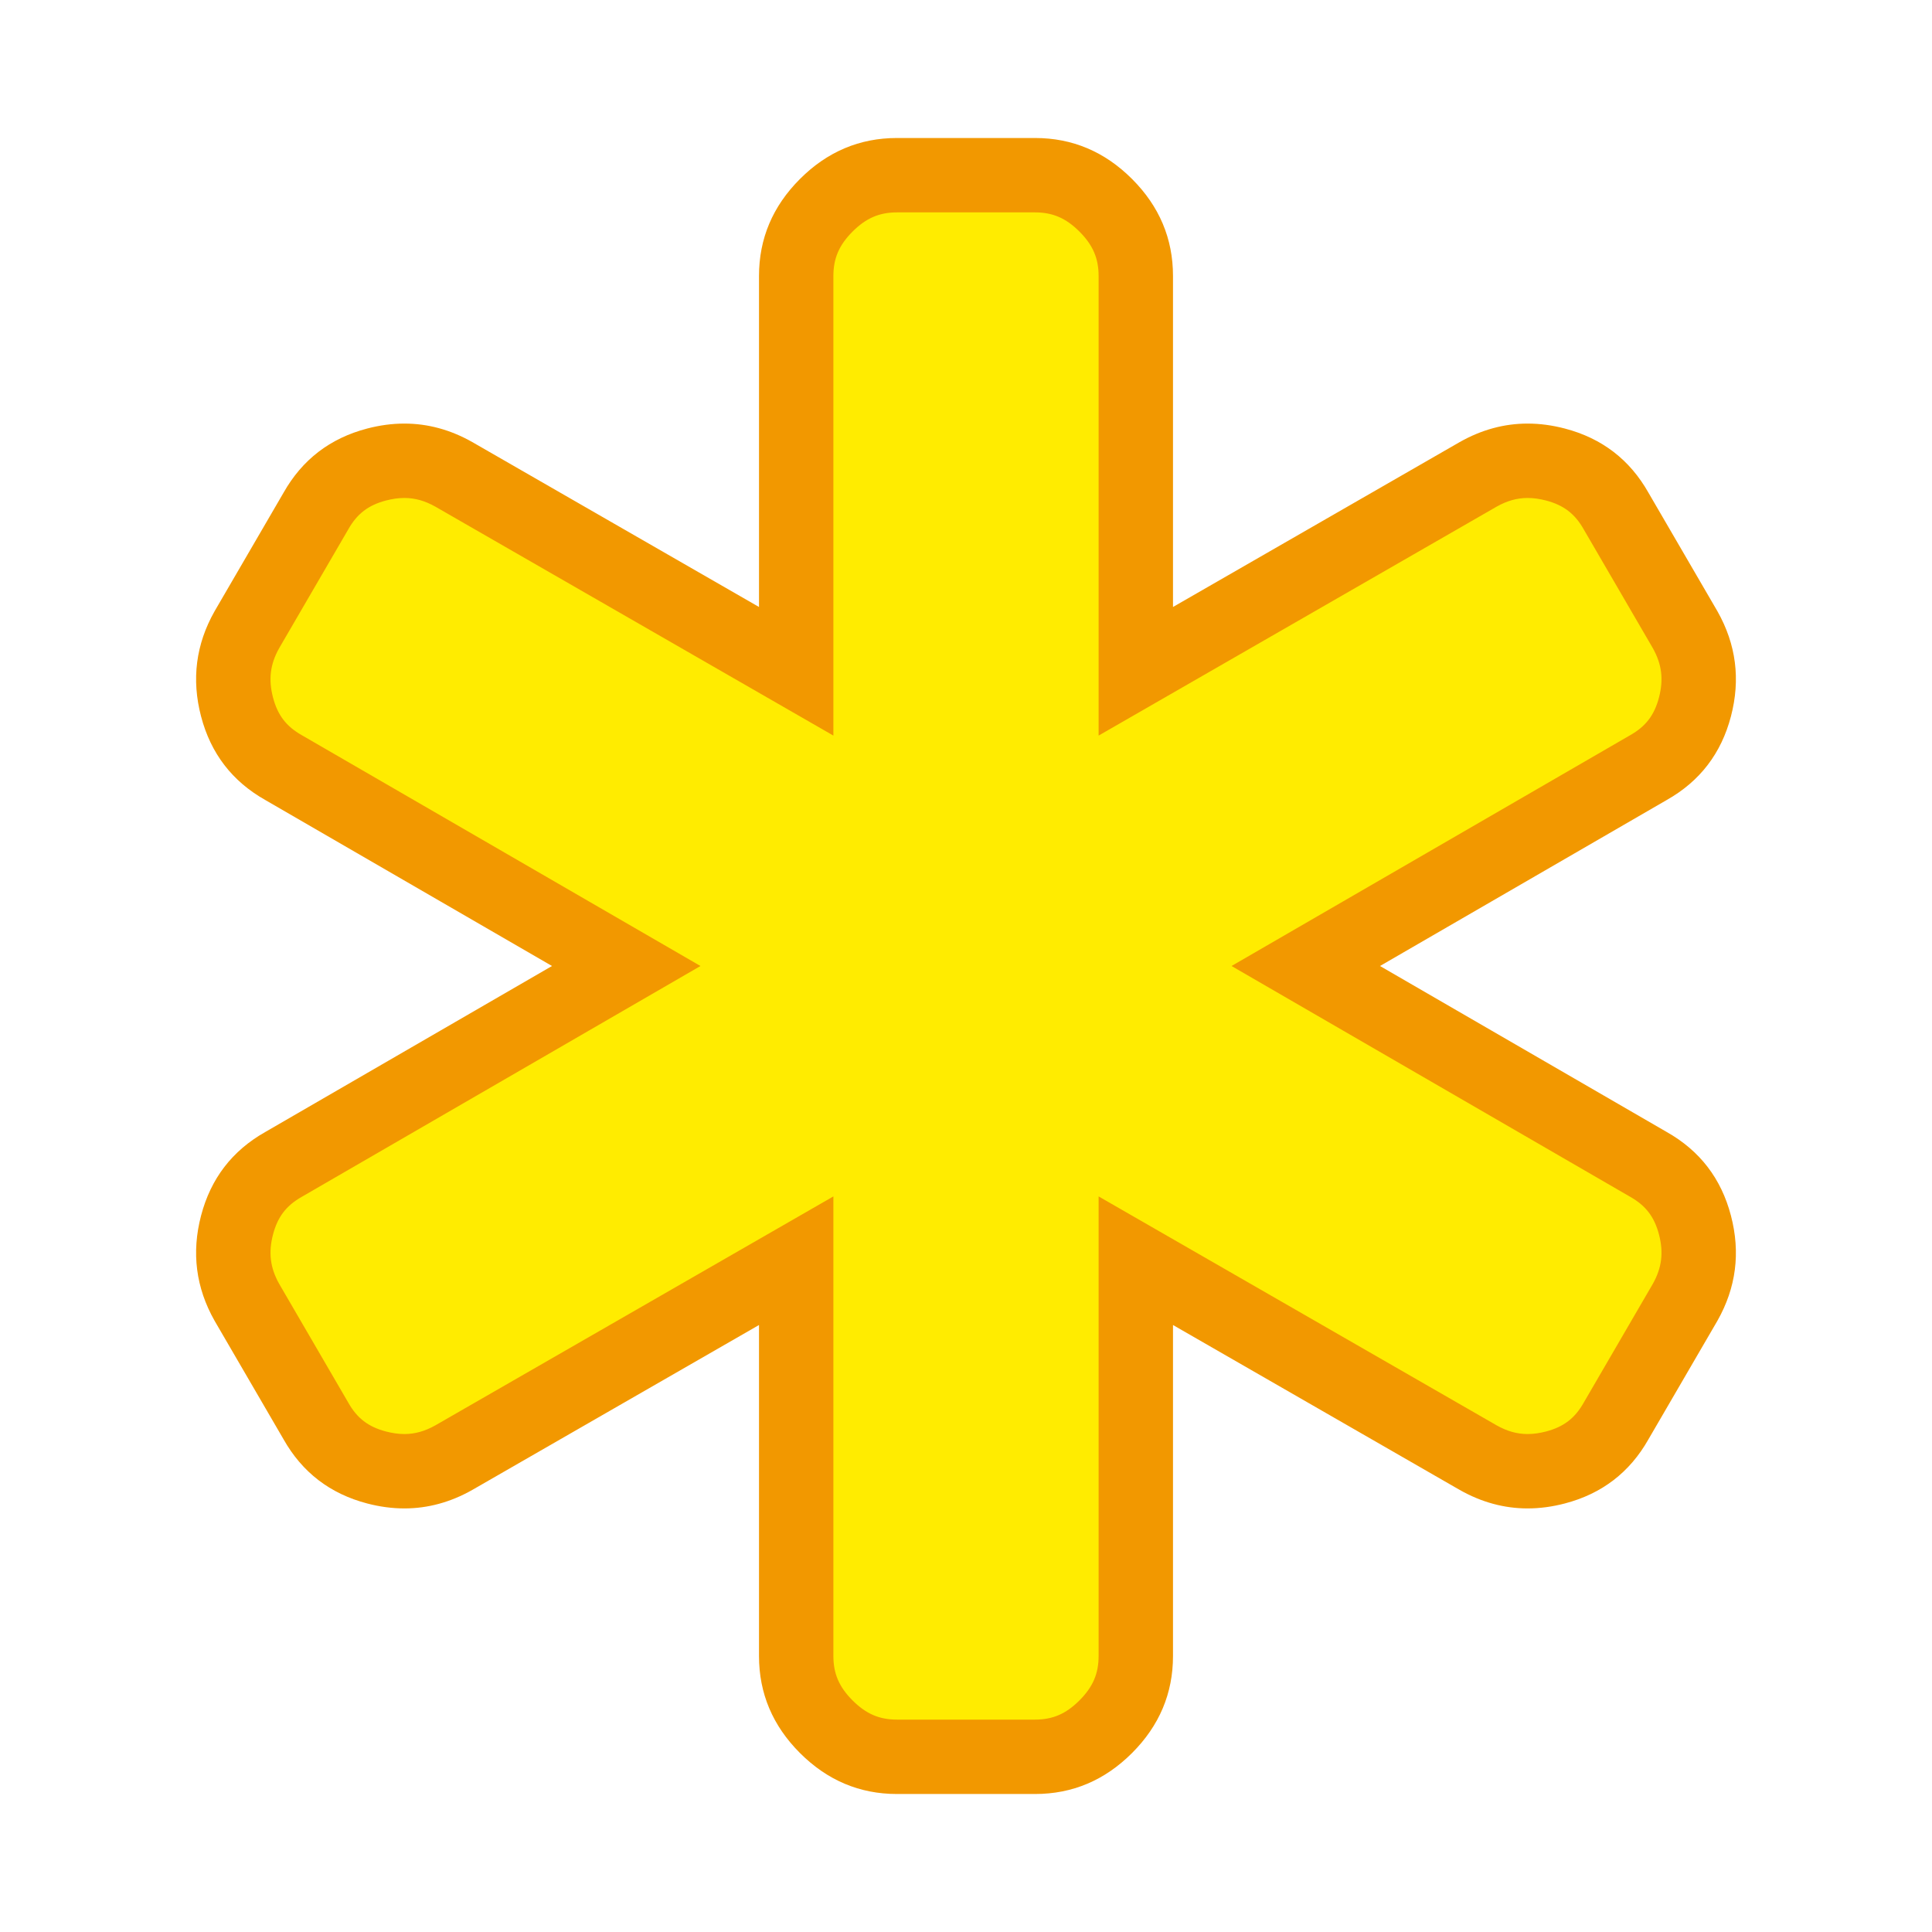
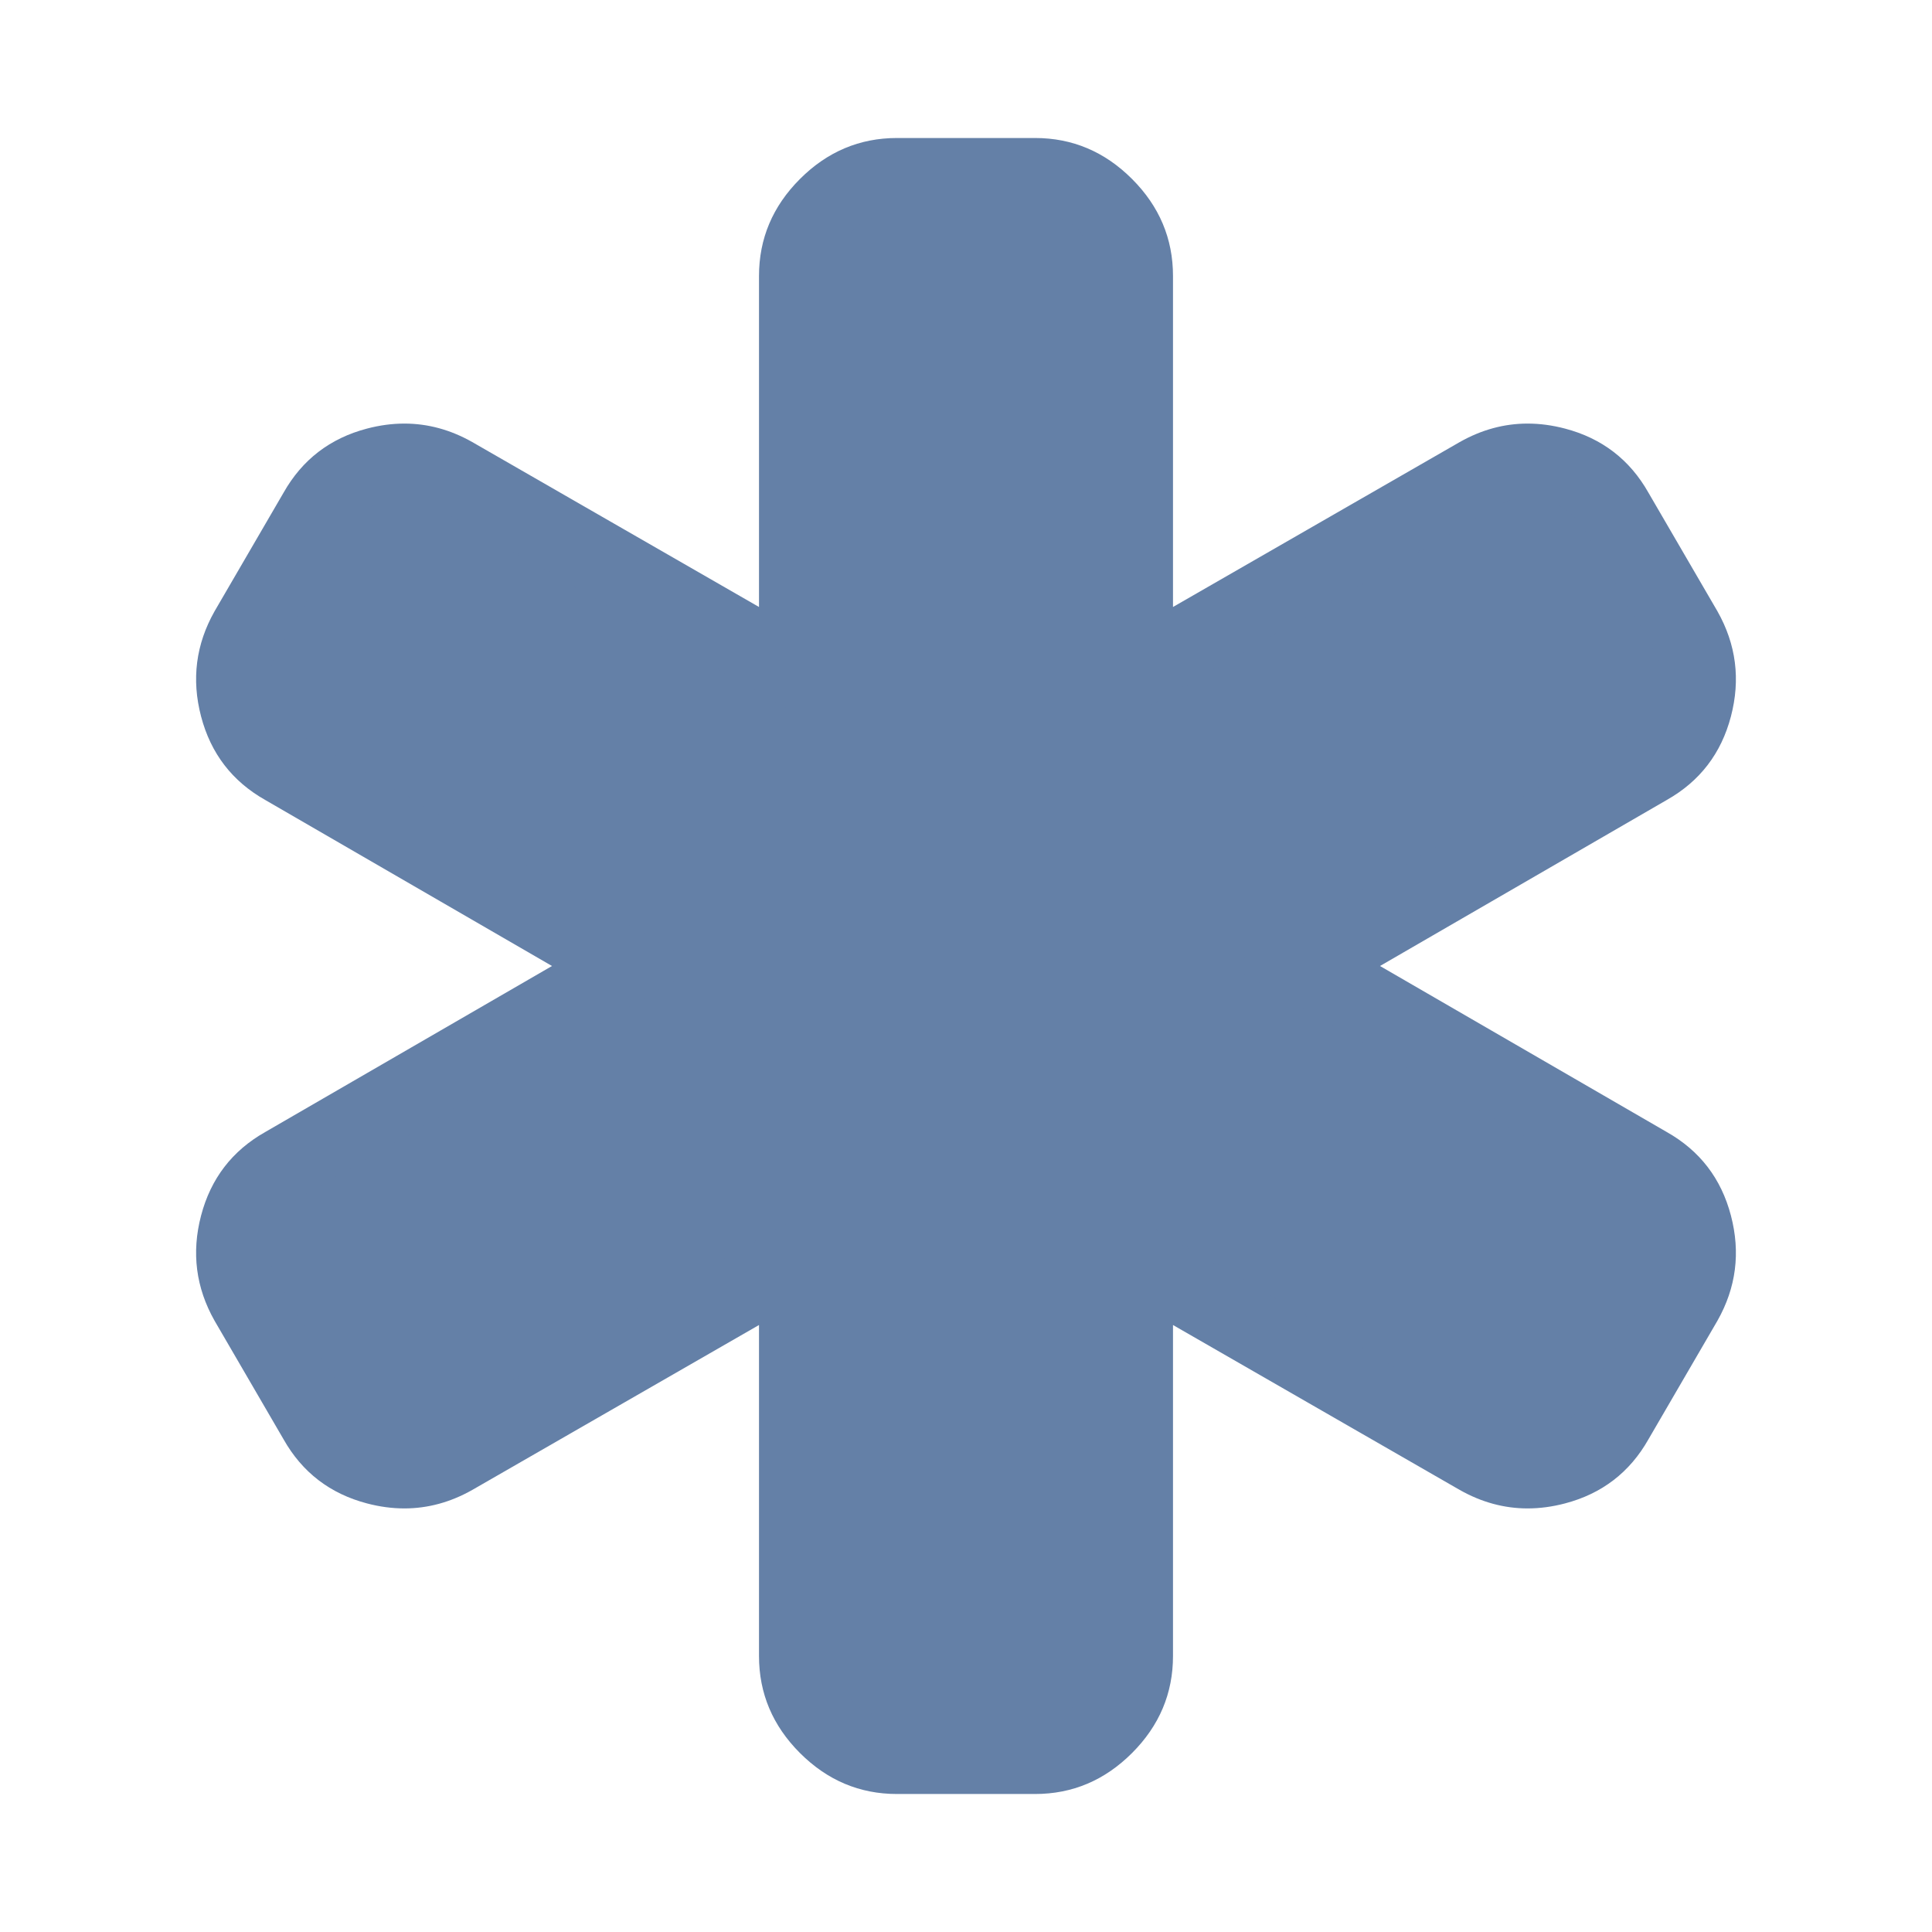
- <svg xmlns="http://www.w3.org/2000/svg" width="1792" height="1792" viewBox="0 0 1792 1792">
-   <path fill="#FFEC00" d="M832 1629.5c-25.375 0-46.835-9.124-65.604-27.895-18.771-18.771-27.896-40.23-27.896-65.605v-366.644l-317.578 182.667c-15.023 8.472-30.026 12.591-45.862 12.591-8.302 0-16.986-1.173-25.812-3.486-25.161-6.596-43.548-20.695-56.213-43.104l-64.092-110.163c-12.784-22.702-15.75-46.129-9.07-71.613 6.595-25.16 20.695-43.548 43.104-56.214L580.858 896 262.976 711.965c-22.409-12.666-36.508-31.053-43.103-56.213-6.679-25.48-3.714-48.905 9.065-71.605l64.097-110.171c12.666-22.409 31.053-36.508 56.213-43.104 8.825-2.313 17.509-3.486 25.812-3.486 15.838 0 30.843 4.12 45.87 12.595L738.5 622.644V256c0-25.375 9.125-46.834 27.896-65.604 18.77-18.772 40.23-27.896 65.604-27.896h128c25.374 0 46.834 9.125 65.605 27.896 18.77 18.771 27.895 40.23 27.895 65.604v366.644l317.567-182.661c15.027-8.477 30.033-12.597 45.873-12.597 8.302 0 16.986 1.173 25.812 3.486 25.159 6.595 43.547 20.695 56.214 43.104l64.094 110.166c12.781 22.703 15.747 46.129 9.068 71.61-6.596 25.16-20.695 43.548-43.104 56.213L1211.143 896l317.881 184.034c22.409 12.667 36.509 31.055 43.104 56.214 6.68 25.483 3.714 48.908-9.069 71.611l-64.093 110.164c-12.666 22.409-31.054 36.509-56.214 43.104-8.825 2.313-17.511 3.486-25.813 3.486-15.84 0-30.847-4.121-45.874-12.599L1053.5 1169.356V1536c0 25.375-9.125 46.834-27.896 65.604S985.375 1629.5 960 1629.5H832z" />
-   <path fill="#F29800" d="M960 197c16.415 0 28.739 5.321 41.209 17.789C1013.68 227.26 1019 239.585 1019 256v426.288l103.402-59.477 265.744-152.853c9.803-5.507 18.959-8.073 28.794-8.073 5.351 0 11.093.793 17.063 2.359 16.318 4.277 26.764 12.265 34.928 26.708l.212.375.217.372 63.754 109.578c8.298 14.841 10.036 28.959 5.641 45.726-4.277 16.319-12.265 26.764-26.707 34.927l-.311.176-.309.179-266 154L1142.285 896l103.144 59.714 266 154 .308.179.311.176c14.443 8.164 22.431 18.609 26.708 34.928 4.396 16.771 2.656 30.893-5.646 45.736l-63.748 109.568-.217.372-.212.375c-8.163 14.442-18.609 22.43-34.928 26.707-5.971 1.565-11.713 2.359-17.065 2.359-9.828 0-18.977-2.562-28.771-8.062l-265.765-152.864L1019 1109.712V1536c0 16.415-5.32 28.739-17.79 41.21-12.47 12.469-24.795 17.79-41.21 17.79H832c-16.416 0-28.74-5.32-41.211-17.791C778.32 1564.74 773 1552.416 773 1536v-426.288l-103.403 59.477-265.741 152.851c-9.804 5.508-18.96 8.075-28.796 8.075-5.352 0-11.093-.794-17.064-2.359-16.319-4.277-26.765-12.265-34.927-26.706l-.212-.375-.217-.373-63.747-109.565c-8.304-14.843-10.045-28.967-5.648-45.739 4.277-16.318 12.265-26.765 26.708-34.928l.31-.175.309-.18 266-154L649.715 896l-103.144-59.714-266-154-.309-.179-.312-.176c-14.441-8.162-22.428-18.607-26.706-34.927-4.397-16.772-2.657-30.894 5.647-45.738L322.639 491.7l.217-.373.212-.375c8.163-14.442 18.608-22.429 34.928-26.707 5.971-1.565 11.711-2.358 17.062-2.358 9.829 0 18.979 2.562 28.776 8.062l265.762 152.863L773 682.288V256c0-16.416 5.32-28.74 17.791-41.209C803.26 202.32 815.585 197 832 197h128m0-69H832c-34.667 0-64.667 12.667-90 38-25.334 25.334-38 55.334-38 90v307L438 410c-20.187-11.41-41.166-17.114-62.941-17.114-11.305 0-22.826 1.538-34.559 4.614-34.334 9-60.167 28.834-77.5 59.5l-64 110c-17.334 30.667-21.5 63.167-12.5 97.5 9 34.334 28.833 60.167 59.5 77.5l266 154-266 154c-30.667 17.334-50.5 43.167-59.5 77.5-9 34.334-4.834 66.834 12.5 97.5l64 110c17.333 30.667 43.166 50.5 77.5 59.5 11.735 3.076 23.254 4.614 34.561 4.614 21.773 0 42.754-5.705 62.939-17.114l266-153v307c0 34.667 12.666 64.667 38 90 25.333 25.334 55.333 38 90 38h128c34.666 0 64.666-12.666 90-38 25.333-25.333 38-55.333 38-90v-307l266 153c20.187 11.41 41.163 17.114 62.938 17.114 11.305 0 22.828-1.539 34.562-4.614 34.333-9 60.166-28.833 77.5-59.5l64-110c17.333-30.666 21.5-63.166 12.5-97.5-9-34.333-28.834-60.166-59.5-77.5l-266-154 266-154c30.666-17.333 50.5-43.166 59.5-77.5 9-34.333 4.833-66.833-12.5-97.5l-64-110c-17.334-30.666-43.167-50.5-77.5-59.5-11.735-3.076-23.253-4.614-34.56-4.614-21.773 0-42.756 5.705-62.94 17.114l-266 153V256c0-34.666-12.667-64.666-38-90-25.334-25.333-55.334-38-90-38z" />
+ <svg xmlns="http://www.w3.org/2000/svg" width="1792" height="1792" viewBox="0 0 1792 1792" fill="#6480A7">
+   <path fill="#6480A7" d="M832 1629.5c-25.375 0-46.835-9.124-65.604-27.895-18.771-18.771-27.896-40.23-27.896-65.605v-366.644l-317.578 182.667c-15.023 8.472-30.026 12.591-45.862 12.591-8.302 0-16.986-1.173-25.812-3.486-25.161-6.596-43.548-20.695-56.213-43.104l-64.092-110.163c-12.784-22.702-15.75-46.129-9.07-71.613 6.595-25.16 20.695-43.548 43.104-56.214L580.858 896 262.976 711.965c-22.409-12.666-36.508-31.053-43.103-56.213-6.679-25.48-3.714-48.905 9.065-71.605l64.097-110.171c12.666-22.409 31.053-36.508 56.213-43.104 8.825-2.313 17.509-3.486 25.812-3.486 15.838 0 30.843 4.12 45.87 12.595L738.5 622.644V256c0-25.375 9.125-46.834 27.896-65.604 18.77-18.772 40.23-27.896 65.604-27.896h128c25.374 0 46.834 9.125 65.605 27.896 18.77 18.771 27.895 40.23 27.895 65.604v366.644l317.567-182.661c15.027-8.477 30.033-12.597 45.873-12.597 8.302 0 16.986 1.173 25.812 3.486 25.159 6.595 43.547 20.695 56.214 43.104l64.094 110.166c12.781 22.703 15.747 46.129 9.068 71.61-6.596 25.16-20.695 43.548-43.104 56.213L1211.143 896l317.881 184.034c22.409 12.667 36.509 31.055 43.104 56.214 6.68 25.483 3.714 48.908-9.069 71.611l-64.093 110.164c-12.666 22.409-31.054 36.509-56.214 43.104-8.825 2.313-17.511 3.486-25.813 3.486-15.84 0-30.847-4.121-45.874-12.599L1053.5 1169.356V1536c0 25.375-9.125 46.834-27.896 65.604S985.375 1629.5 960 1629.5H832z" />
+   <path d="M960 197c16.415 0 28.739 5.321 41.209 17.789C1013.68 227.26 1019 239.585 1019 256v426.288l103.402-59.477 265.744-152.853c9.803-5.507 18.959-8.073 28.794-8.073 5.351 0 11.093.793 17.063 2.359 16.318 4.277 26.764 12.265 34.928 26.708l.212.375.217.372 63.754 109.578c8.298 14.841 10.036 28.959 5.641 45.726-4.277 16.319-12.265 26.764-26.707 34.927l-.311.176-.309.179-266 154L1142.285 896l103.144 59.714 266 154 .308.179.311.176c14.443 8.164 22.431 18.609 26.708 34.928 4.396 16.771 2.656 30.893-5.646 45.736l-63.748 109.568-.217.372-.212.375c-8.163 14.442-18.609 22.43-34.928 26.707-5.971 1.565-11.713 2.359-17.065 2.359-9.828 0-18.977-2.562-28.771-8.062l-265.765-152.864L1019 1109.712V1536c0 16.415-5.32 28.739-17.79 41.21-12.47 12.469-24.795 17.79-41.21 17.79H832c-16.416 0-28.74-5.32-41.211-17.791C778.32 1564.74 773 1552.416 773 1536v-426.288l-103.403 59.477-265.741 152.851c-9.804 5.508-18.96 8.075-28.796 8.075-5.352 0-11.093-.794-17.064-2.359-16.319-4.277-26.765-12.265-34.927-26.706l-.212-.375-.217-.373-63.747-109.565c-8.304-14.843-10.045-28.967-5.648-45.739 4.277-16.318 12.265-26.765 26.708-34.928l.31-.175.309-.18 266-154L649.715 896l-103.144-59.714-266-154-.309-.179-.312-.176c-14.441-8.162-22.428-18.607-26.706-34.927-4.397-16.772-2.657-30.894 5.647-45.738L322.639 491.7l.217-.373.212-.375c8.163-14.442 18.608-22.429 34.928-26.707 5.971-1.565 11.711-2.358 17.062-2.358 9.829 0 18.979 2.562 28.776 8.062l265.762 152.863L773 682.288V256c0-16.416 5.32-28.74 17.791-41.209C803.26 202.32 815.585 197 832 197h128m0-69H832c-34.667 0-64.667 12.667-90 38-25.334 25.334-38 55.334-38 90v307L438 410c-20.187-11.41-41.166-17.114-62.941-17.114-11.305 0-22.826 1.538-34.559 4.614-34.334 9-60.167 28.834-77.5 59.5l-64 110c-17.334 30.667-21.5 63.167-12.5 97.5 9 34.334 28.833 60.167 59.5 77.5l266 154-266 154c-30.667 17.334-50.5 43.167-59.5 77.5-9 34.334-4.834 66.834 12.5 97.5l64 110c17.333 30.667 43.166 50.5 77.5 59.5 11.735 3.076 23.254 4.614 34.561 4.614 21.773 0 42.754-5.705 62.939-17.114l266-153v307c0 34.667 12.666 64.667 38 90 25.333 25.334 55.333 38 90 38h128c34.666 0 64.666-12.666 90-38 25.333-25.333 38-55.333 38-90v-307l266 153c20.187 11.41 41.163 17.114 62.938 17.114 11.305 0 22.828-1.539 34.562-4.614 34.333-9 60.166-28.833 77.5-59.5l64-110c17.333-30.666 21.5-63.166 12.5-97.5-9-34.333-28.834-60.166-59.5-77.5l-266-154 266-154c30.666-17.333 50.5-43.166 59.5-77.5 9-34.333 4.833-66.833-12.5-97.5l-64-110c-17.334-30.666-43.167-50.5-77.5-59.5-11.735-3.076-23.253-4.614-34.56-4.614-21.773 0-42.756 5.705-62.94 17.114l-266 153V256c0-34.666-12.667-64.666-38-90-25.334-25.333-55.334-38-90-38z" />
</svg>
